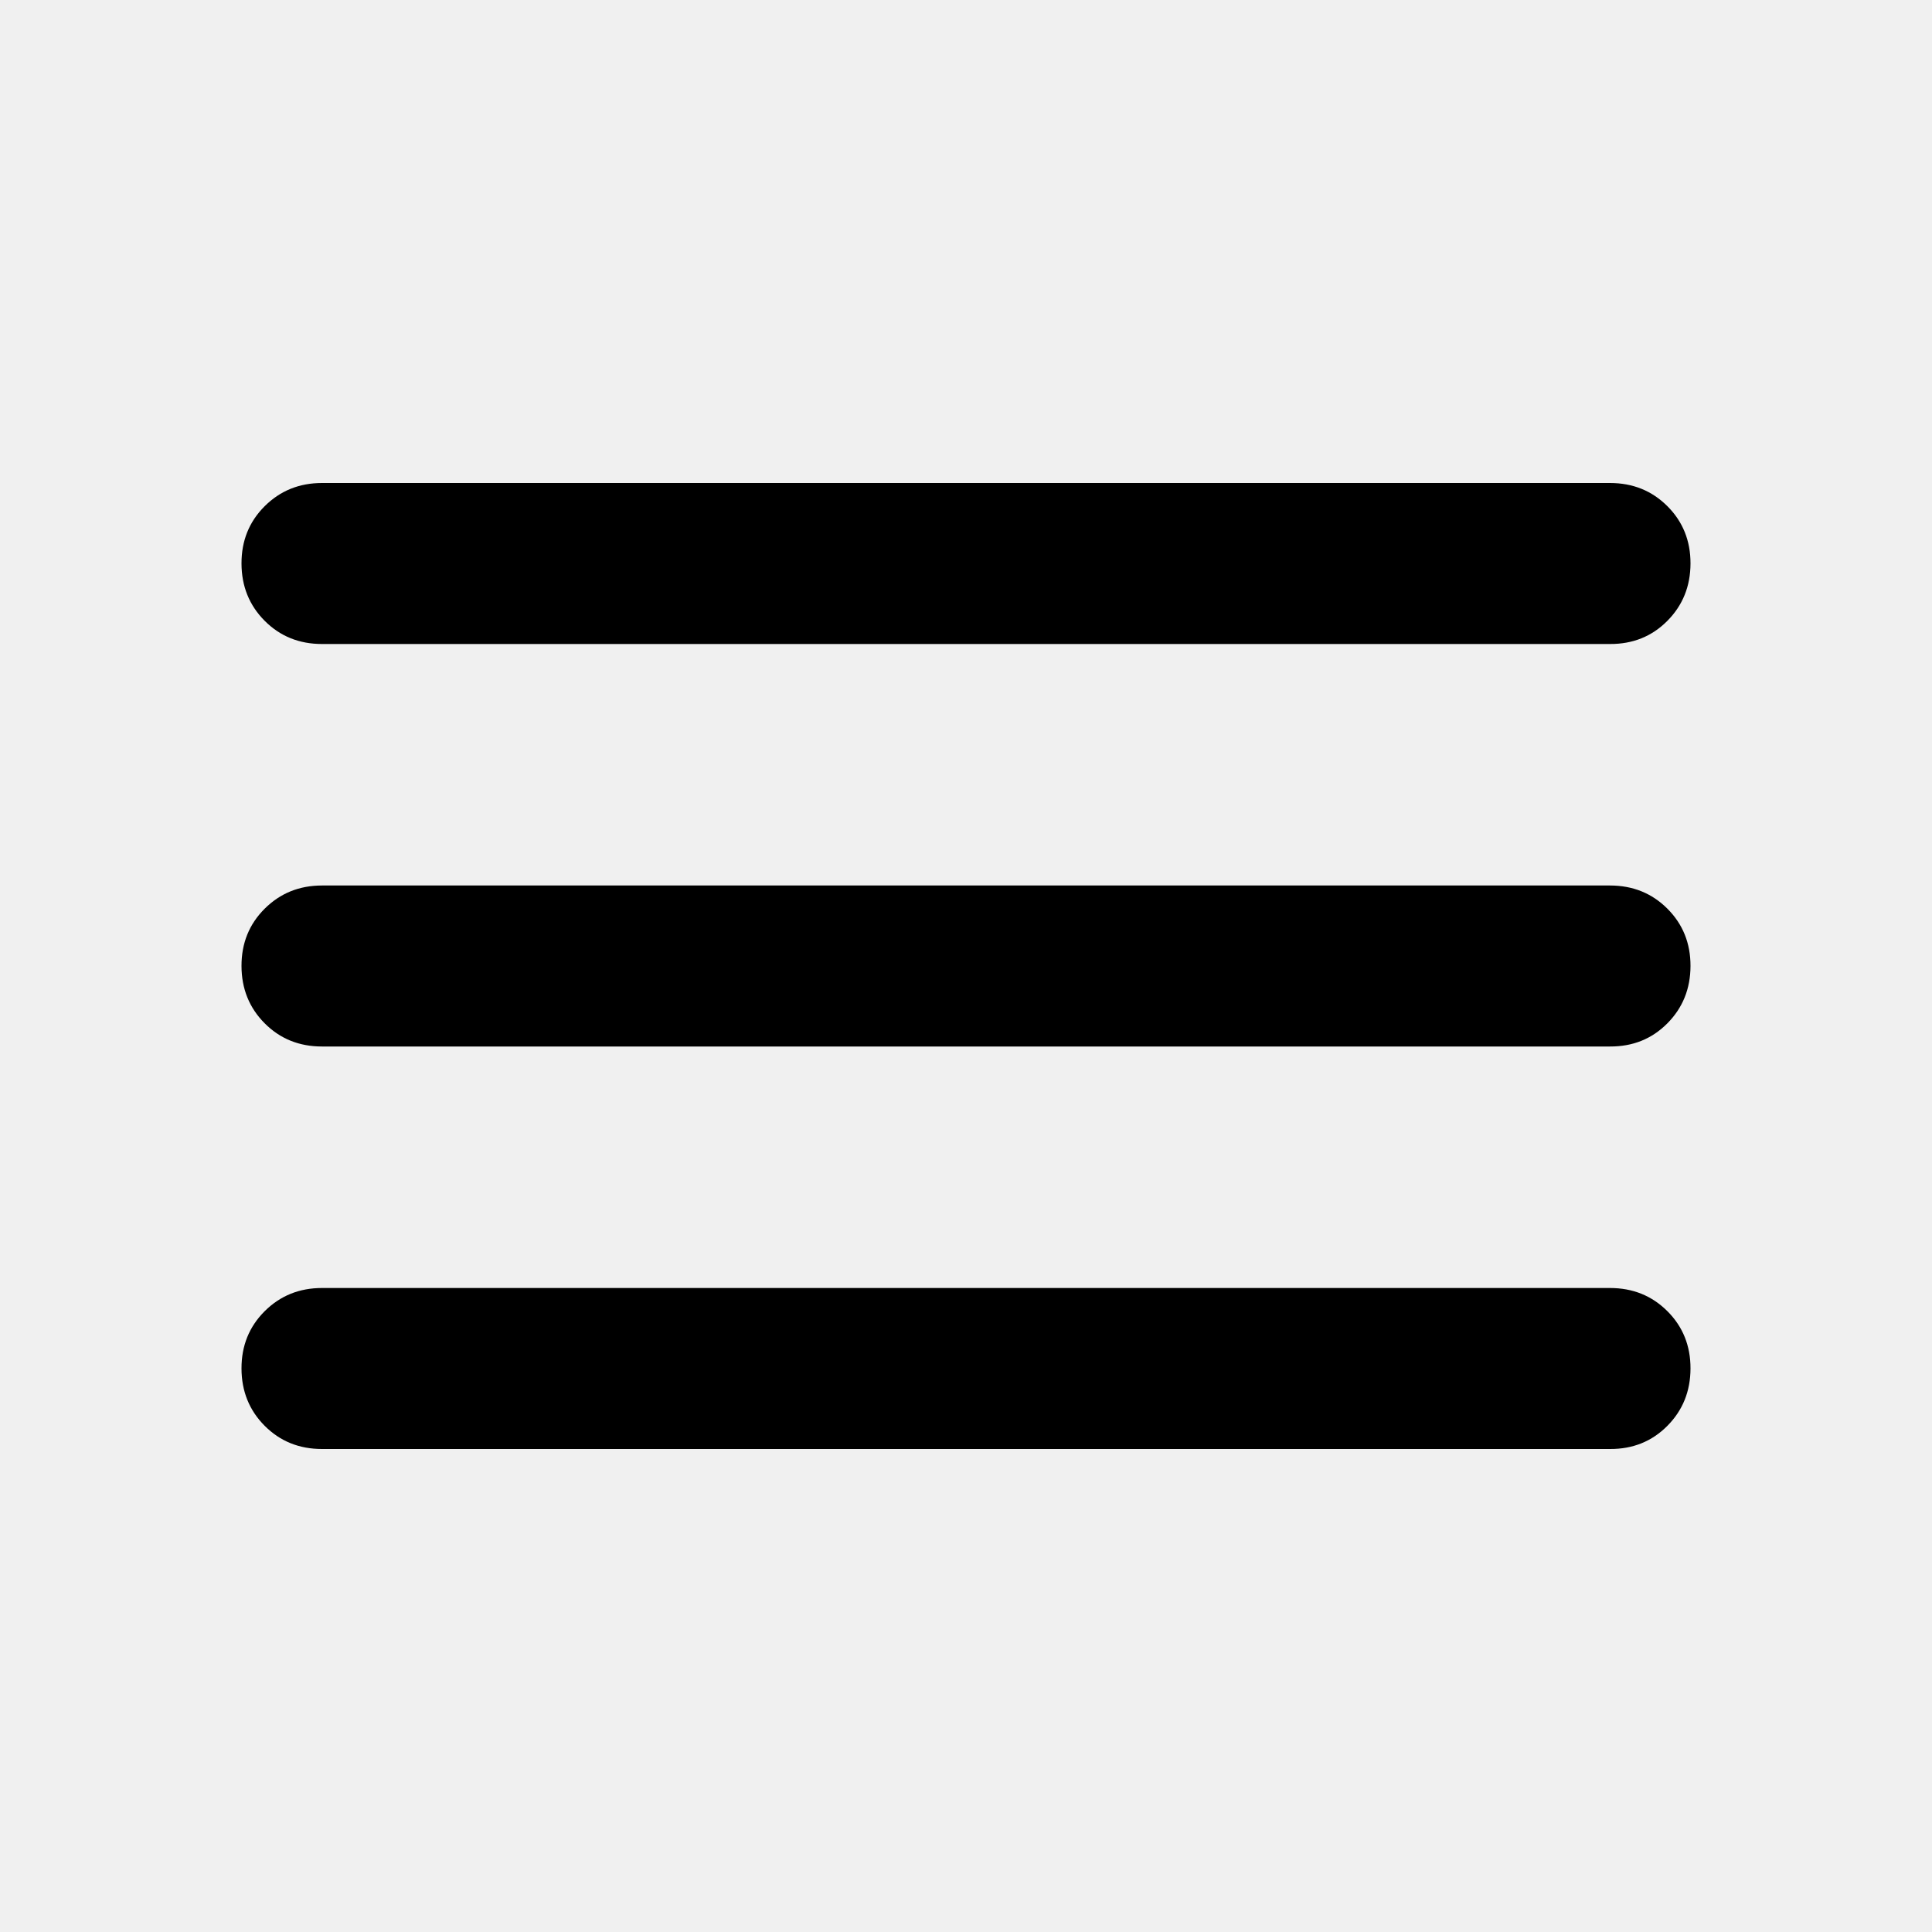
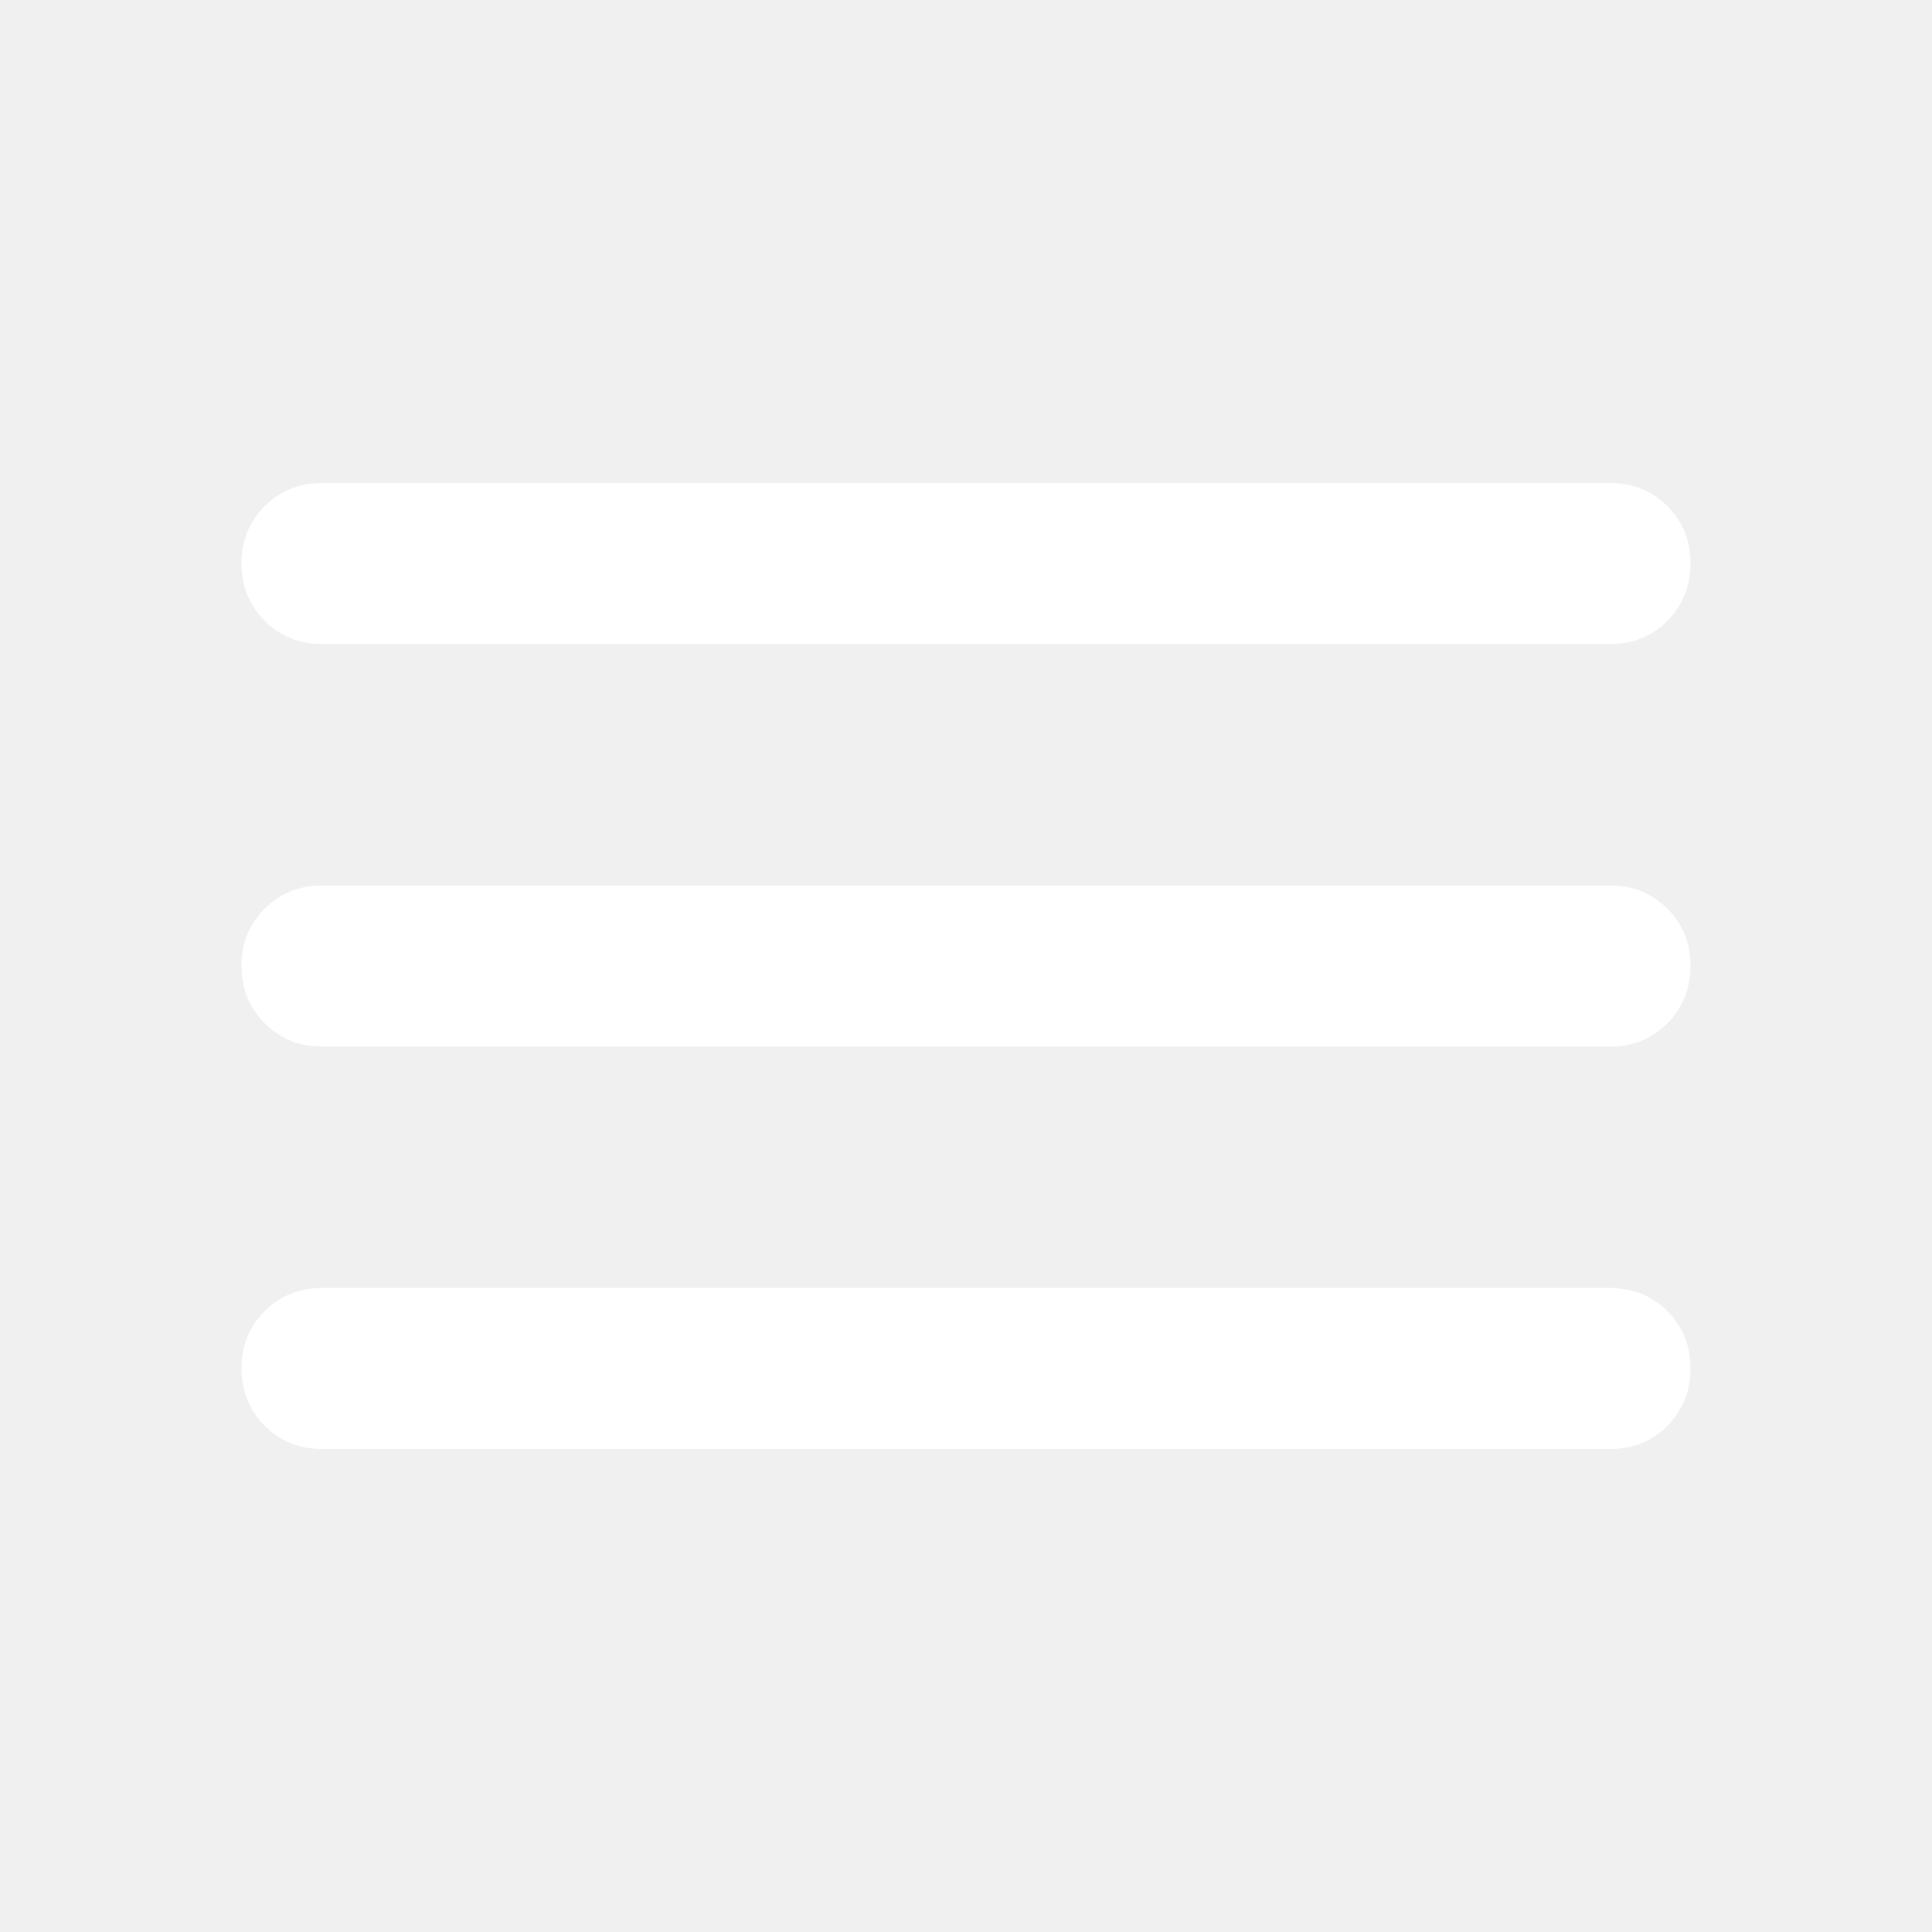
<svg xmlns="http://www.w3.org/2000/svg" width="24" height="24" viewBox="0 0 24 24">
-   <path fill="currentColor" d="M4 18q-.425 0-.712-.288T3 17t.288-.712T4 16h16q.425 0 .713.288T21 17t-.288.713T20 18zm0-5q-.425 0-.712-.288T3 12t.288-.712T4 11h16q.425 0 .713.288T21 12t-.288.713T20 13zm0-5q-.425 0-.712-.288T3 7t.288-.712T4 6h16q.425 0 .713.288T21 7t-.288.713T20 8z" />
+   <path fill="white" d="M4 18q-.425 0-.712-.288T3 17t.288-.712T4 16h16q.425 0 .713.288T21 17t-.288.713T20 18zm0-5q-.425 0-.712-.288T3 12t.288-.712T4 11h16q.425 0 .713.288T21 12t-.288.713T20 13zm0-5q-.425 0-.712-.288T3 7t.288-.712T4 6h16q.425 0 .713.288T21 7t-.288.713T20 8z" />
</svg>
